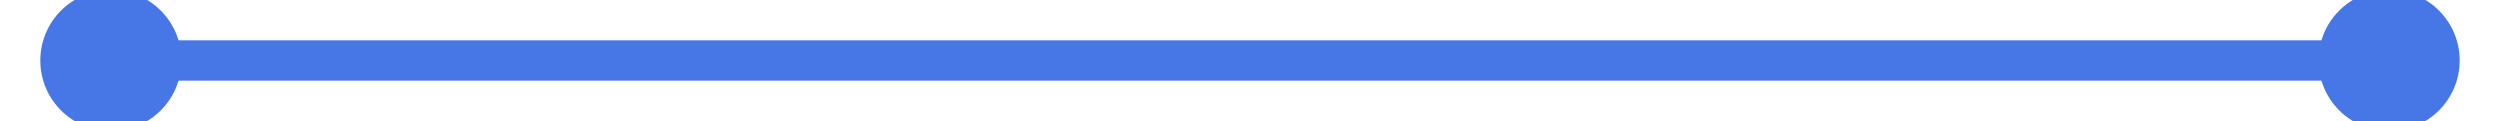
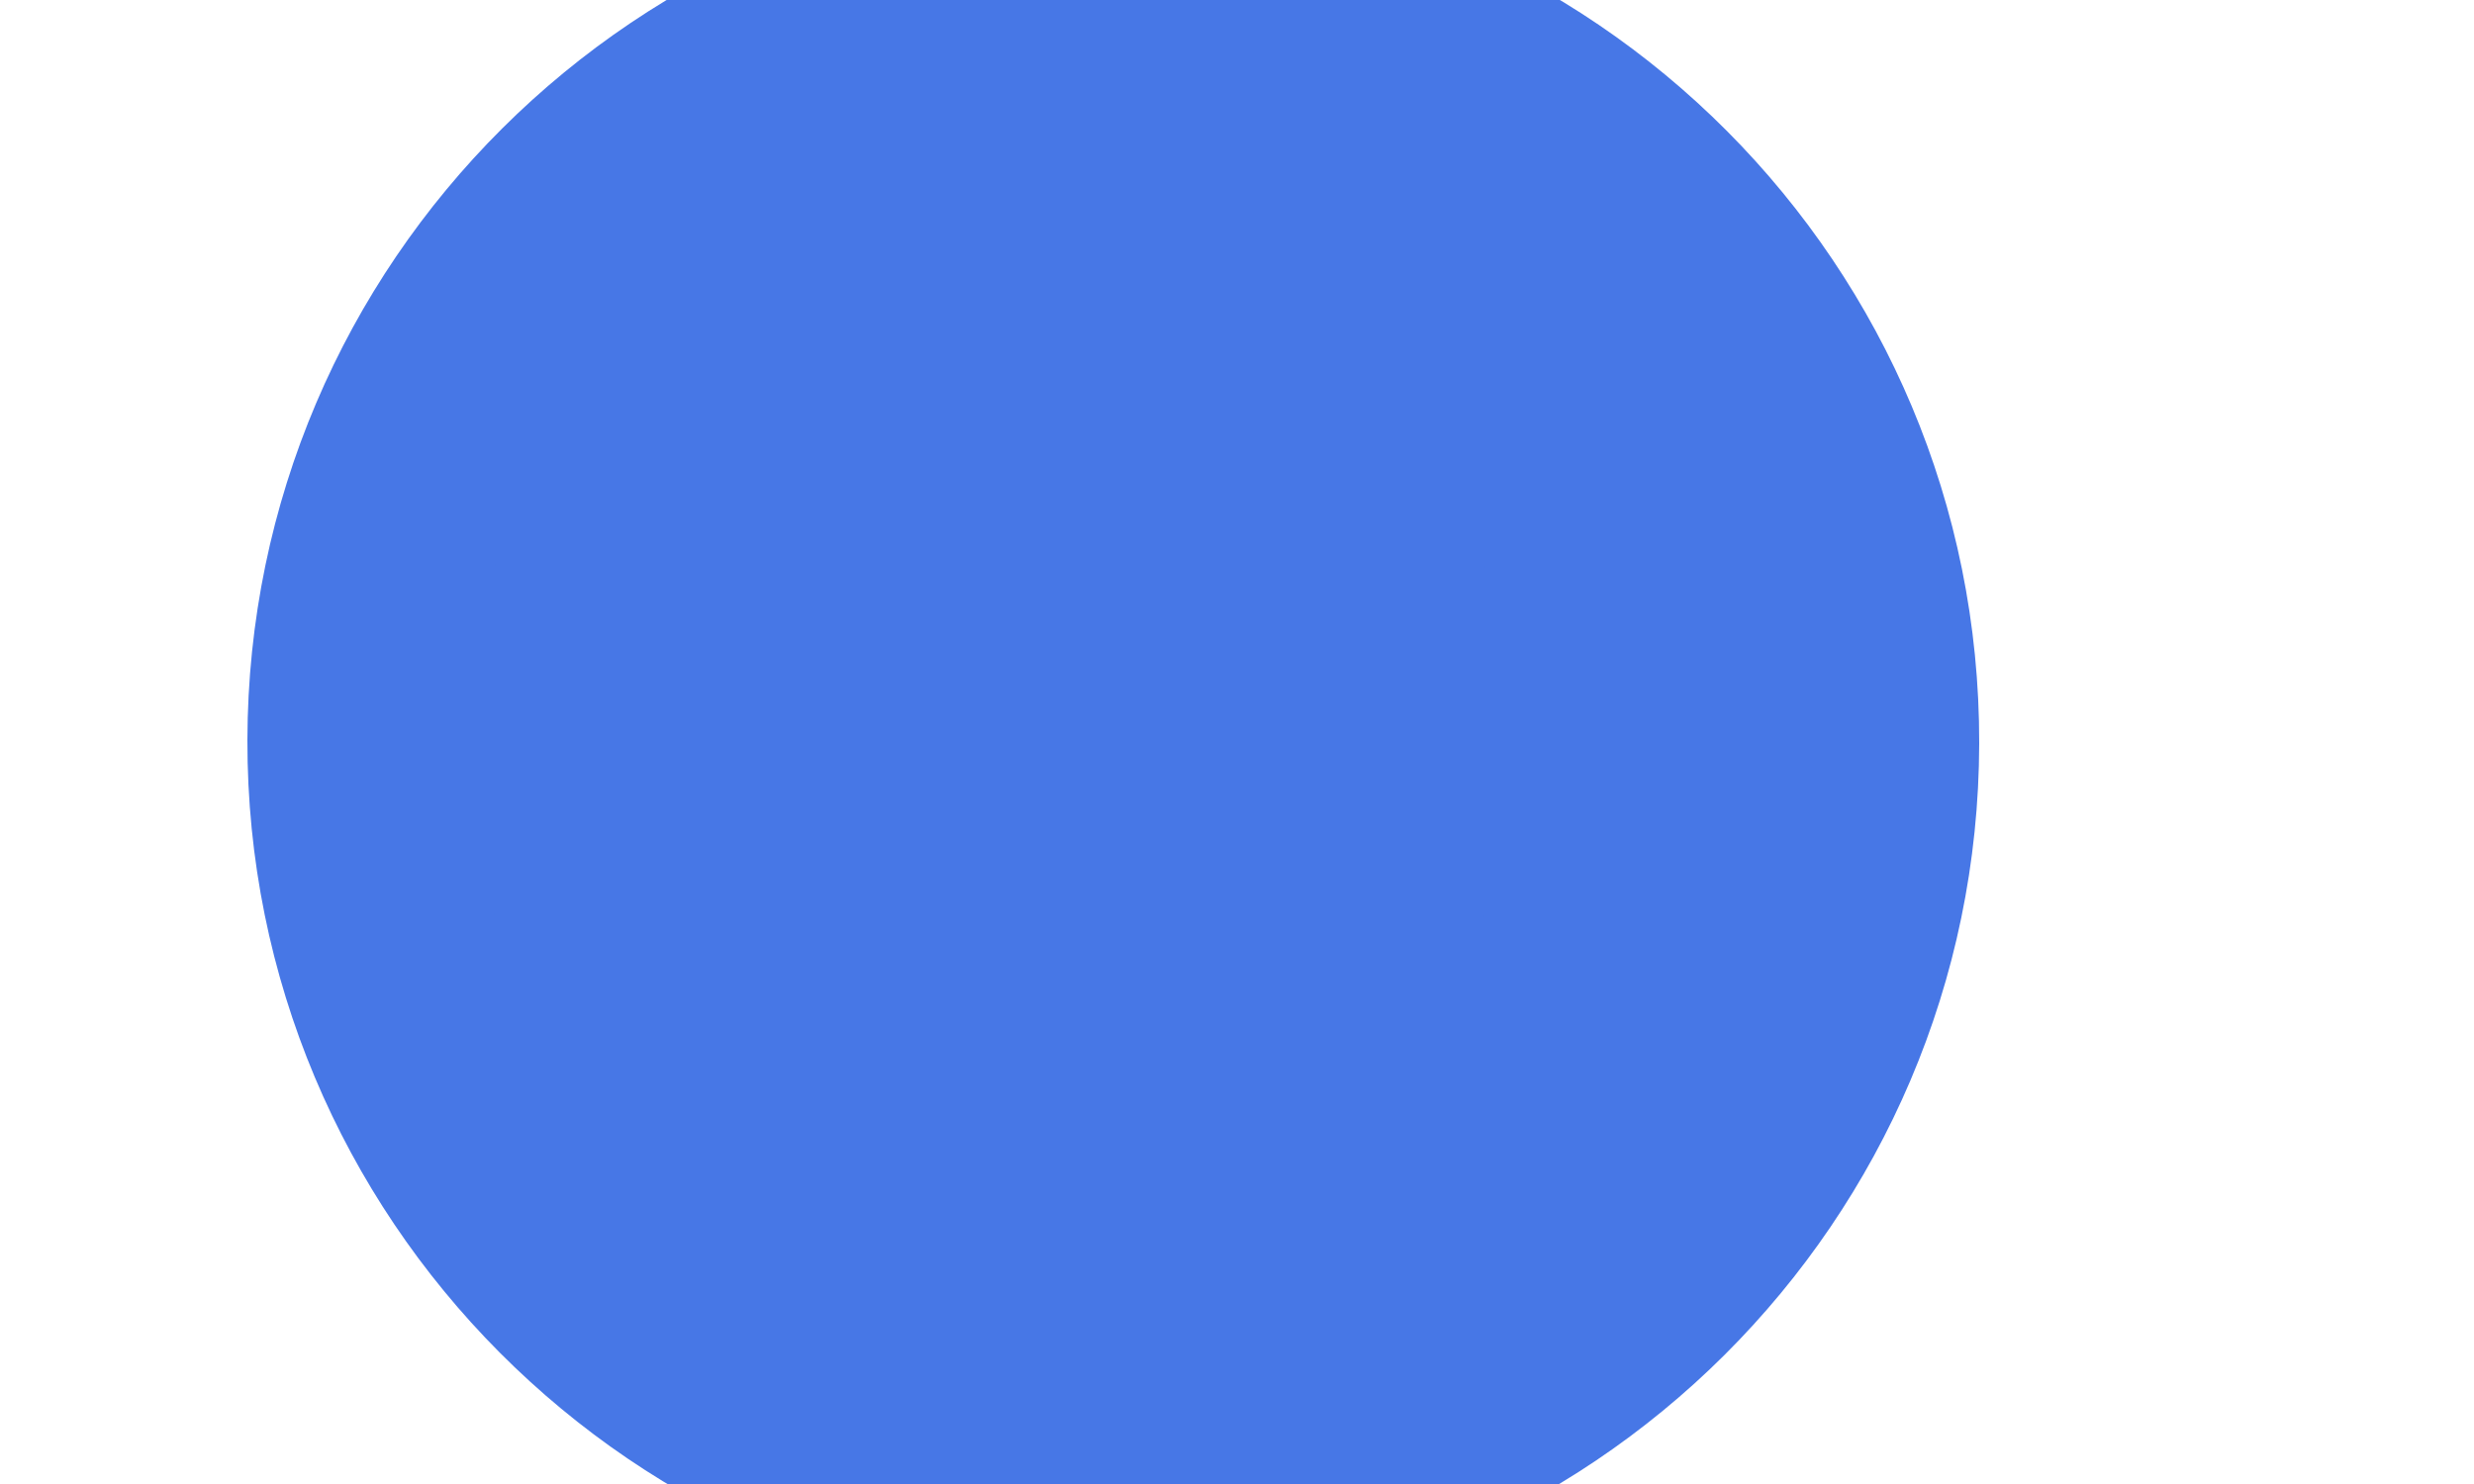
- <svg xmlns="http://www.w3.org/2000/svg" version="1.1" width="124px" height="6px" preserveAspectRatio="xMinYMid meet" viewBox="220 89  124 4">
-   <path d="M 225.5 87.5  A 3.5 3.5 0 0 0 222 91 A 3.5 3.5 0 0 0 225.5 94.5 A 3.5 3.5 0 0 0 229 91 A 3.5 3.5 0 0 0 225.5 87.5 Z M 338.5 87.5  A 3.5 3.5 0 0 0 335 91 A 3.5 3.5 0 0 0 338.5 94.5 A 3.5 3.5 0 0 0 342 91 A 3.5 3.5 0 0 0 338.5 87.5 Z " fill-rule="nonzero" fill="#4777e6" stroke="none" />
-   <path d="M 224 91  L 340 91  " stroke-width="2" stroke="#4777e6" fill="none" />
+ <svg xmlns="http://www.w3.org/2000/svg" version="1.1" width="10px" height="6px" preserveAspectRatio="xMinYMid meet" viewBox="148 89  10 4">
+   <path d="M 152.5 87.5  A 3.5 3.5 0 0 0 149 91 A 3.5 3.5 0 0 0 152.5 94.5 A 3.5 3.5 0 0 0 156 91 A 3.5 3.5 0 0 0 152.5 87.5 Z " fill-rule="nonzero" fill="#4777e6" stroke="none" transform="matrix(0.9999981 0.001956943 -0.001956943 0.9999981 0.1783748 -0.2992381 )" />
+   <path d="M 150 91  L 154 91  " stroke-width="2" stroke="#4777e6" fill="none" transform="matrix(0.9999981 0.001956943 -0.001956943 0.9999981 0.1783748 -0.2992381 )" />
</svg>
